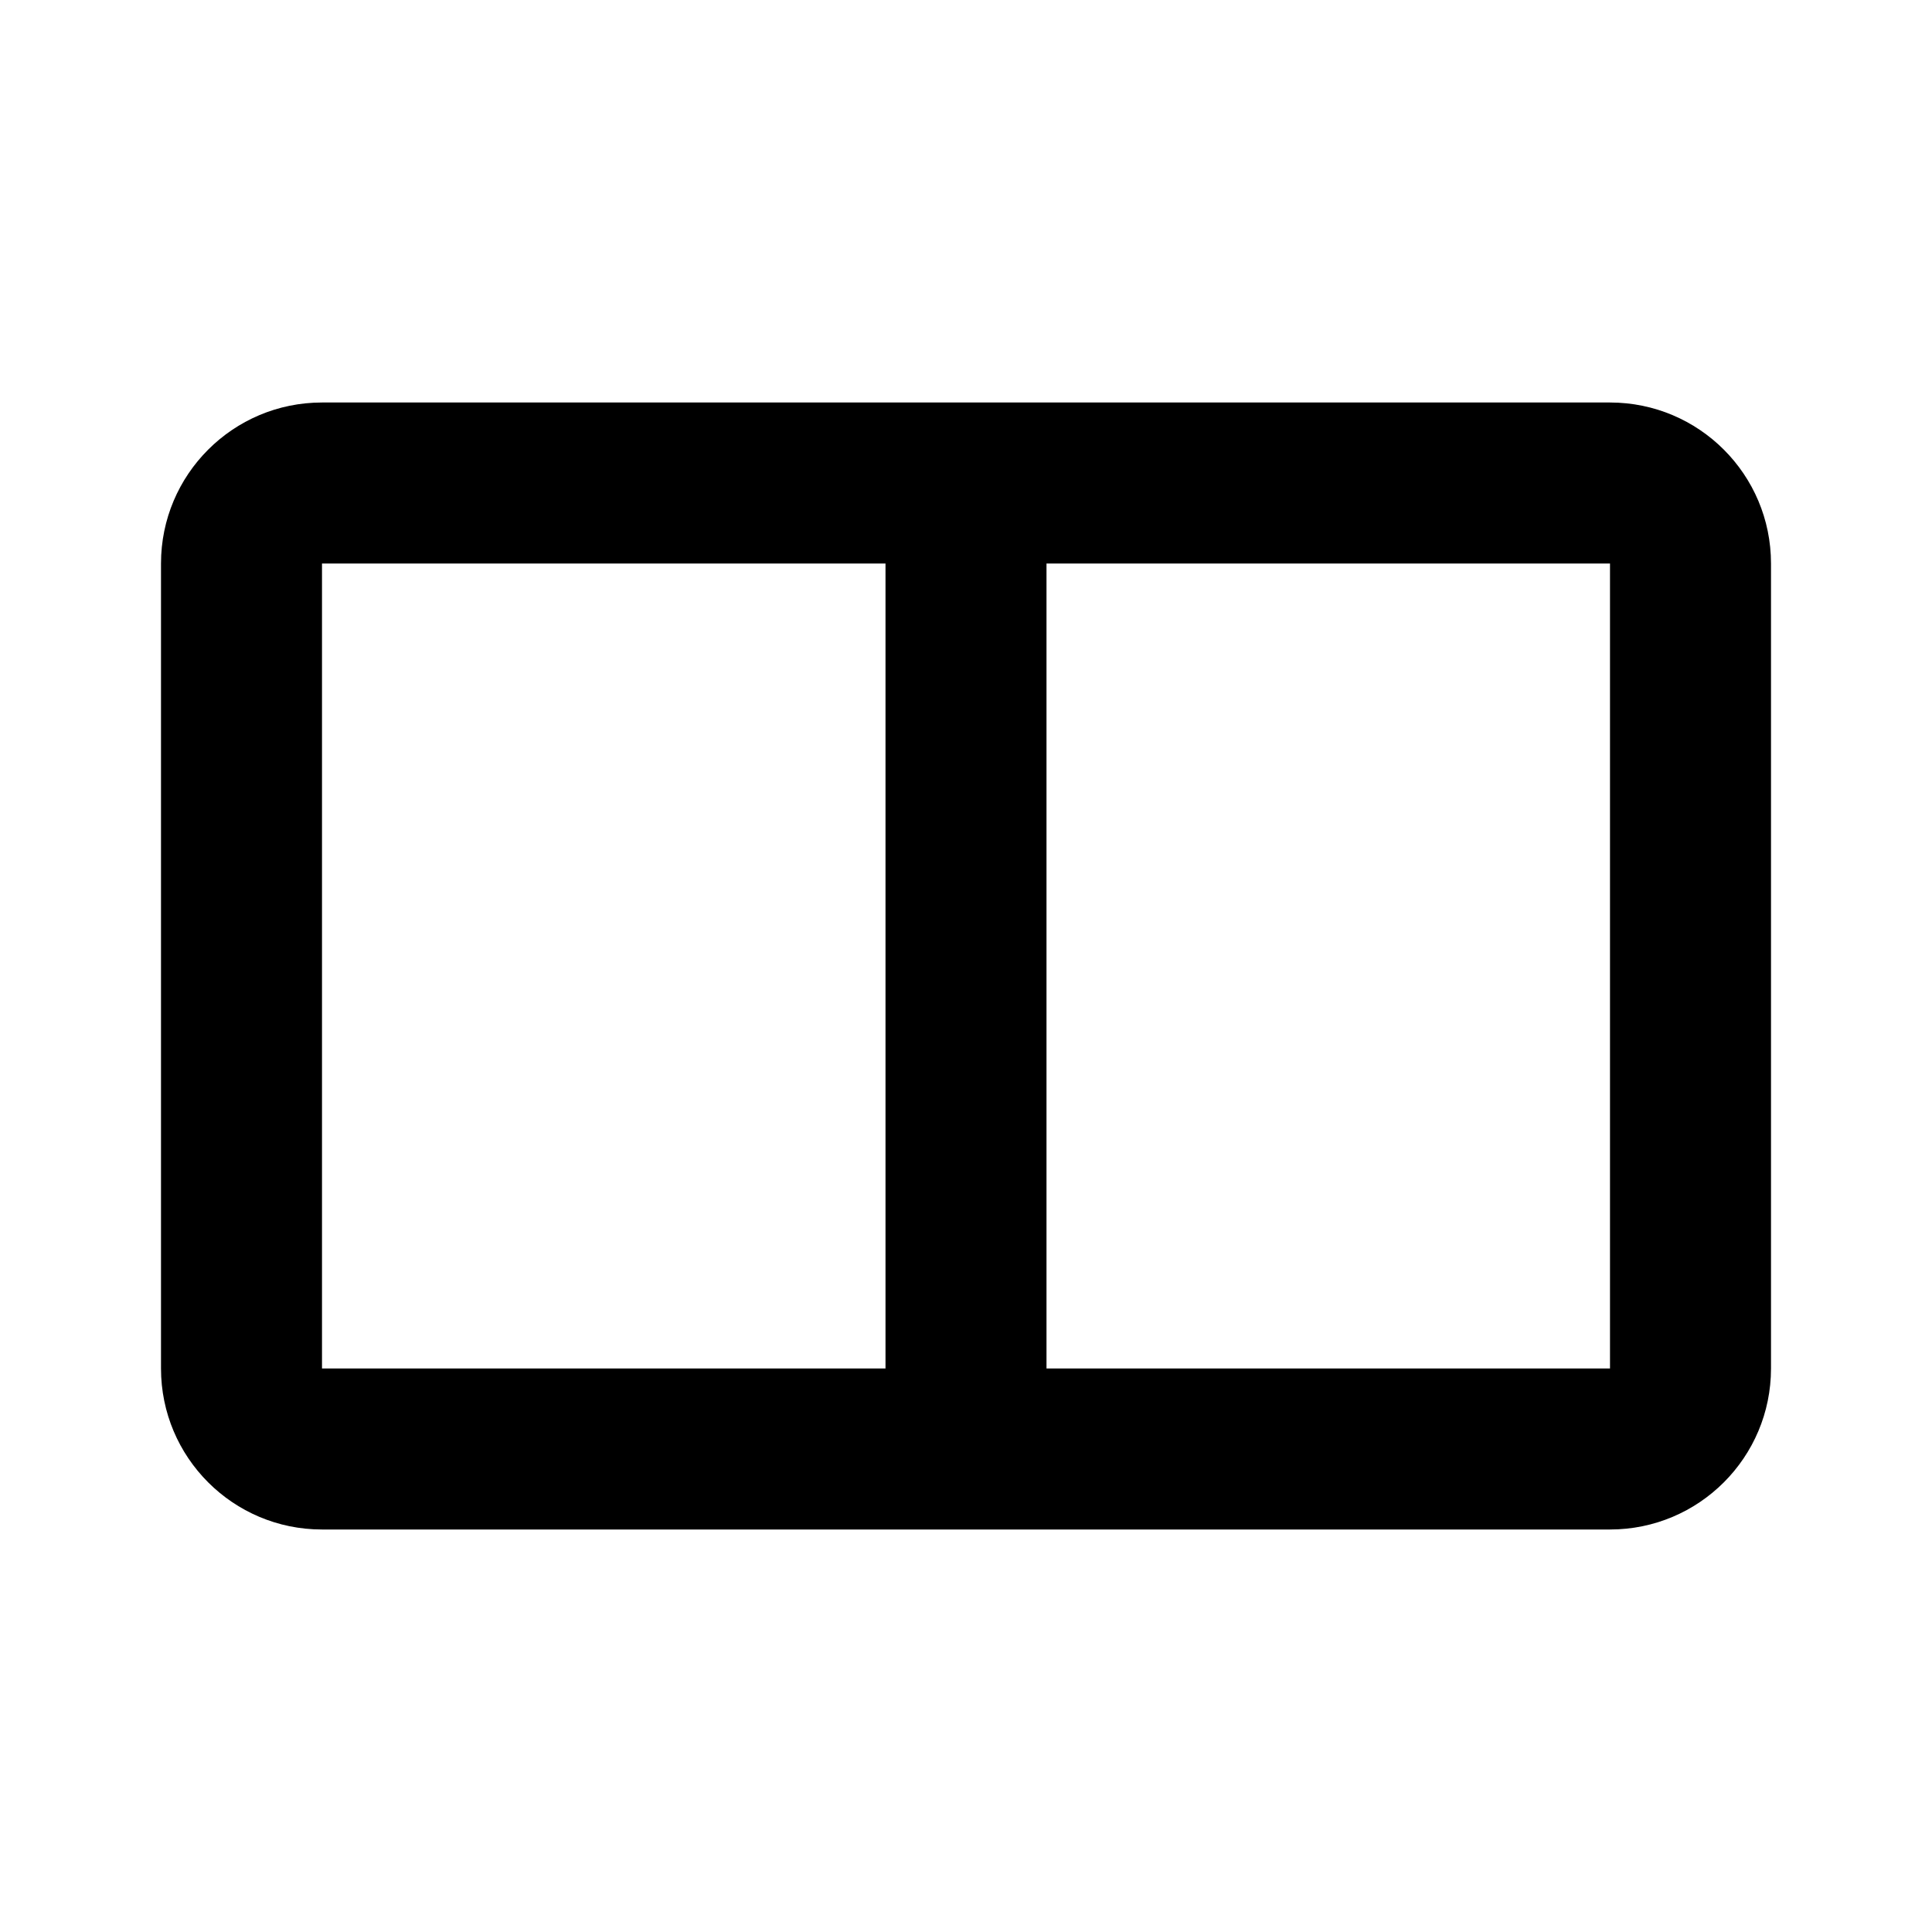
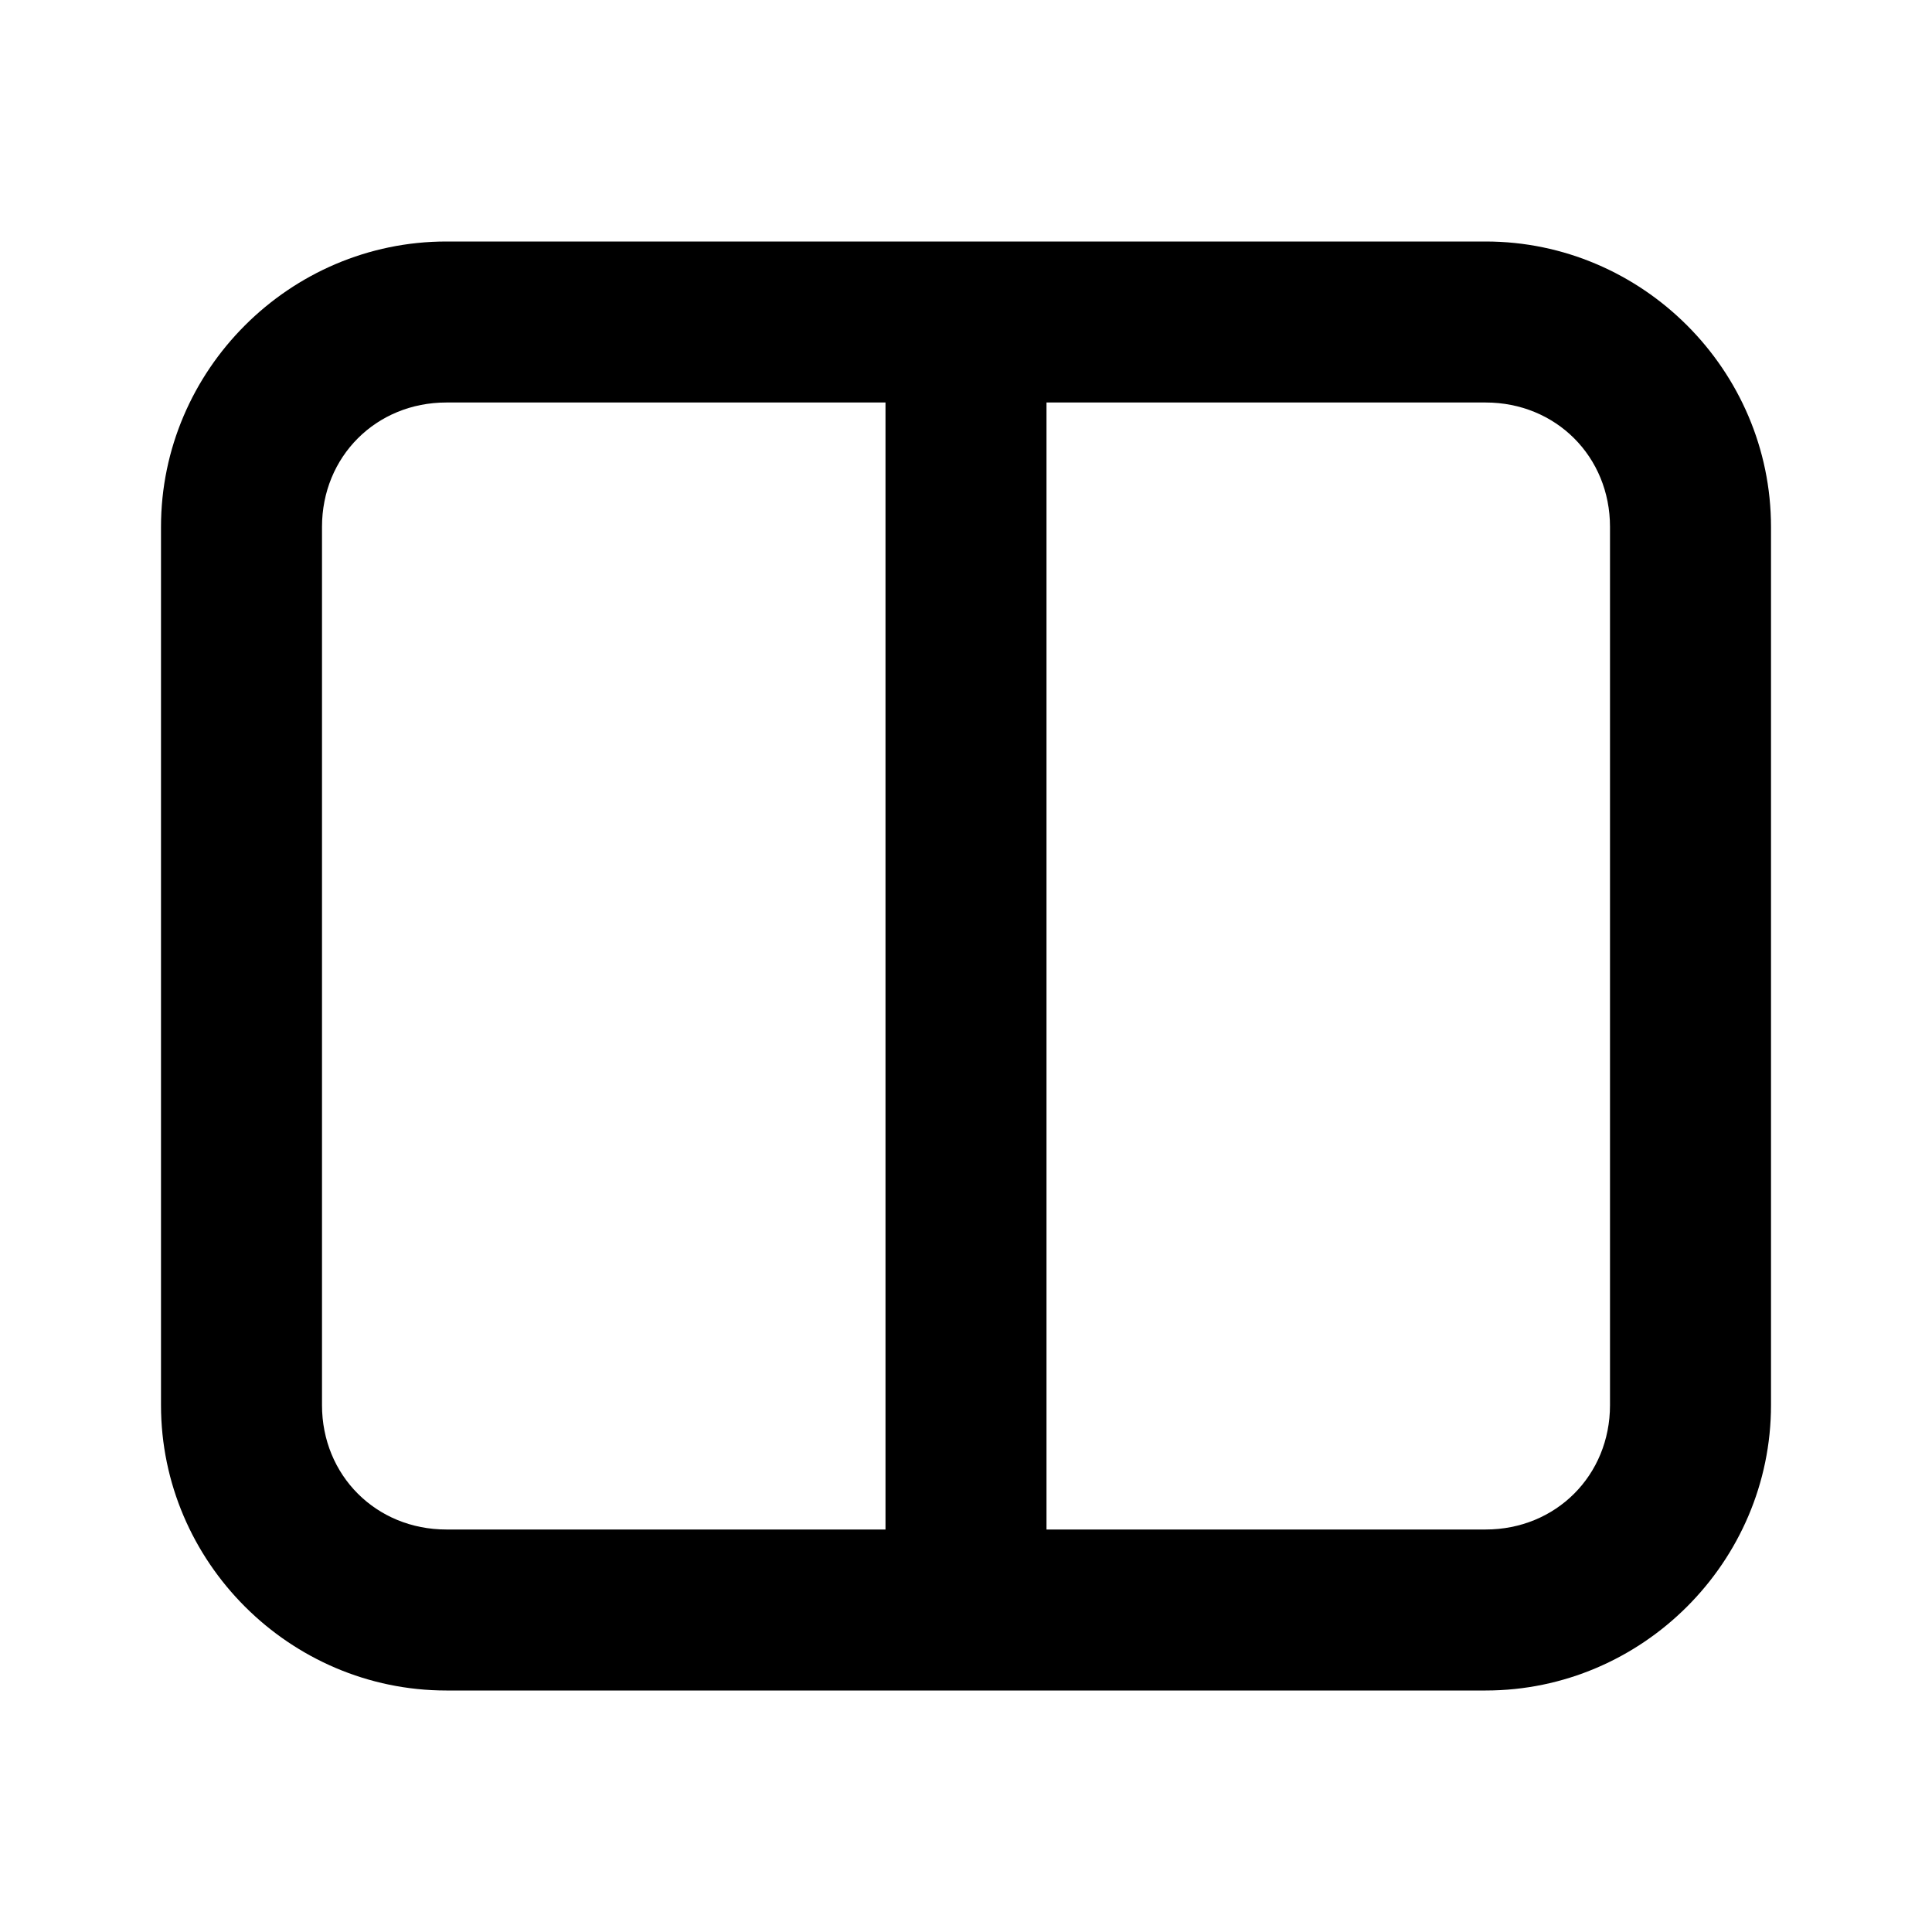
- <svg xmlns="http://www.w3.org/2000/svg" width="24" height="24">
-   <path d="M4 5a2 2 0 0 0-2 2v10a2 2 0 0 0 2 2h16a2 2 0 0 0 2-2V7a2 2 0 0 0-2-2h-8.303zm0 2h7v10H4v-4.982zm9 0h7v10h-7z" class="ICON_1" />
+ <svg xmlns="http://www.w3.org/2000/svg" xml:space="preserve" width="24" height="24" version="1.1" id="svg1">
+   <defs id="defs1" />
+   <path id="rect14" style="baseline-shift:baseline;display:inline;overflow:visible;vector-effect:none;fill:#000000;stroke-linecap:round;stroke-linejoin:round;enable-background:accumulate;stop-color:#000000;stop-opacity:1;opacity:1" d="M 5.545 3 C 3.598 3 2 4.598 2 6.545 L 2 17.455 C 2 19.402 3.598 21 5.545 21 L 18.455 21 C 20.402 21 22 19.402 22 17.455 L 22 6.545 C 22 4.598 20.402 3 18.455 3 L 5.545 3 z M 5.545 5 L 11 5 L 11 19 L 5.545 19 C 4.672 19 4 18.328 4 17.455 L 4 6.545 C 4 5.672 4.672 5 5.545 5 z M 13 5 L 18.455 5 C 19.328 5 20 5.672 20 6.545 L 20 17.455 C 20 18.328 19.328 19 18.455 19 L 13 19 L 13 5 z " />
</svg>
